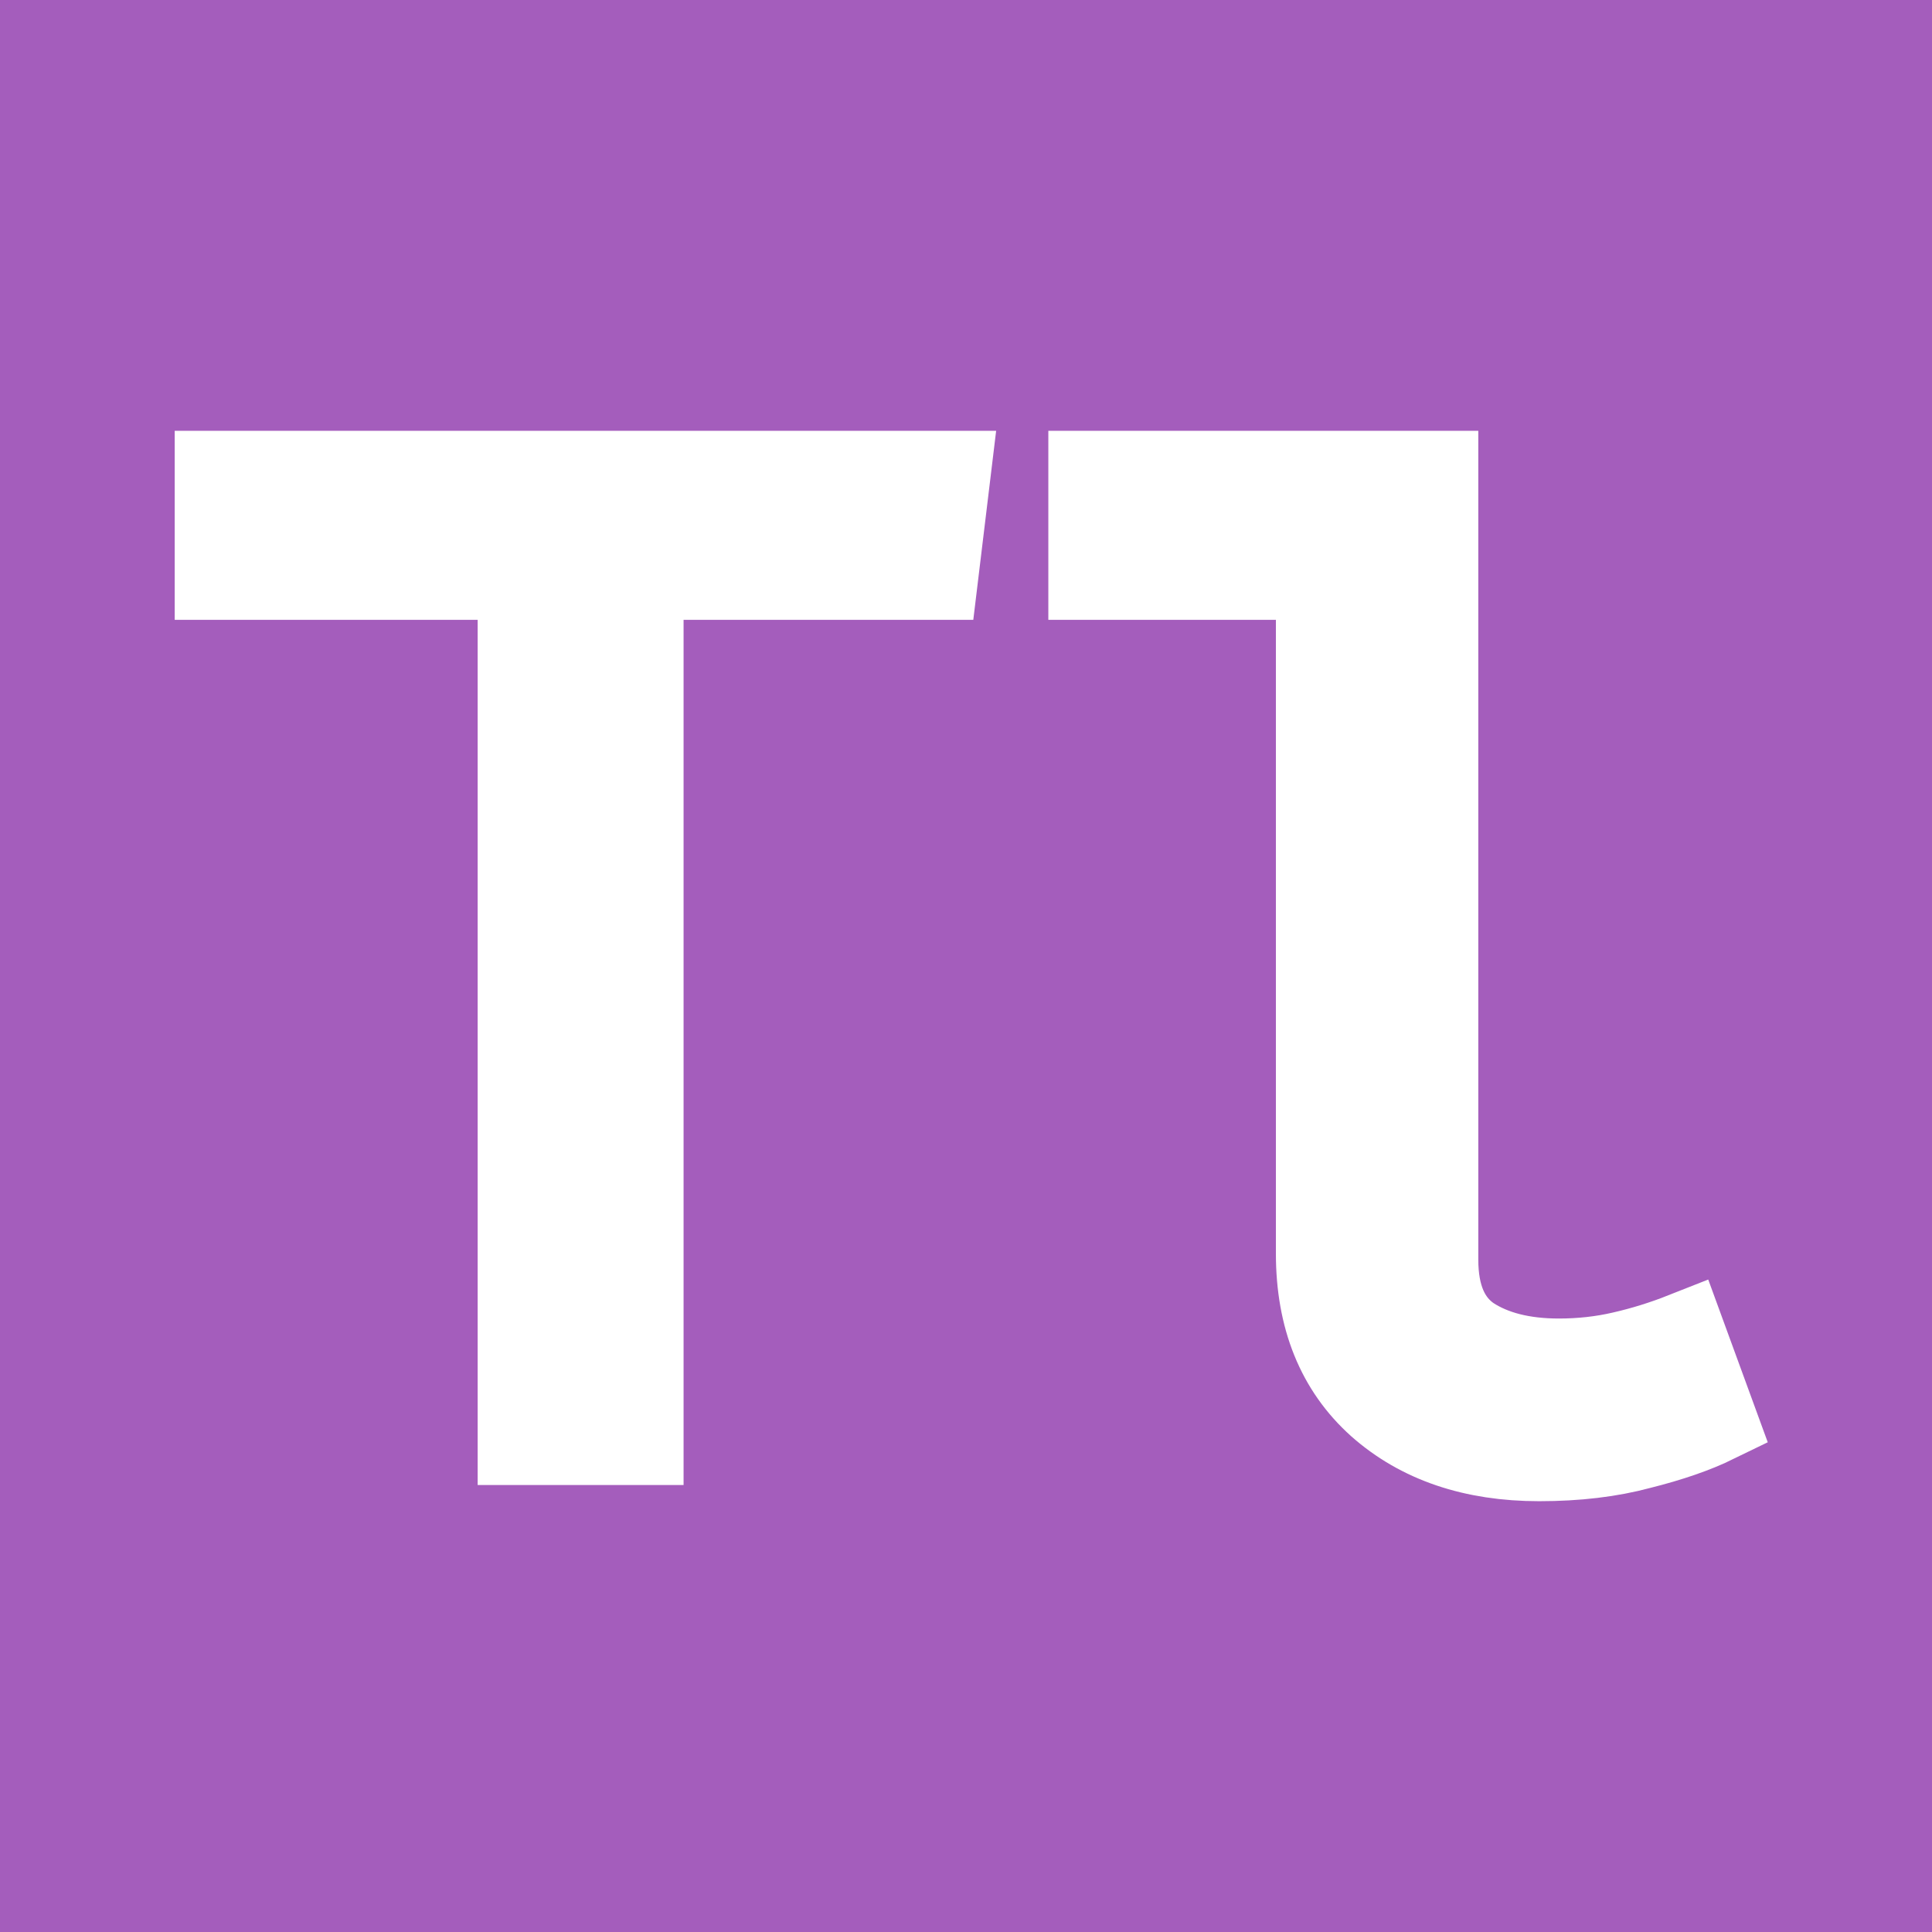
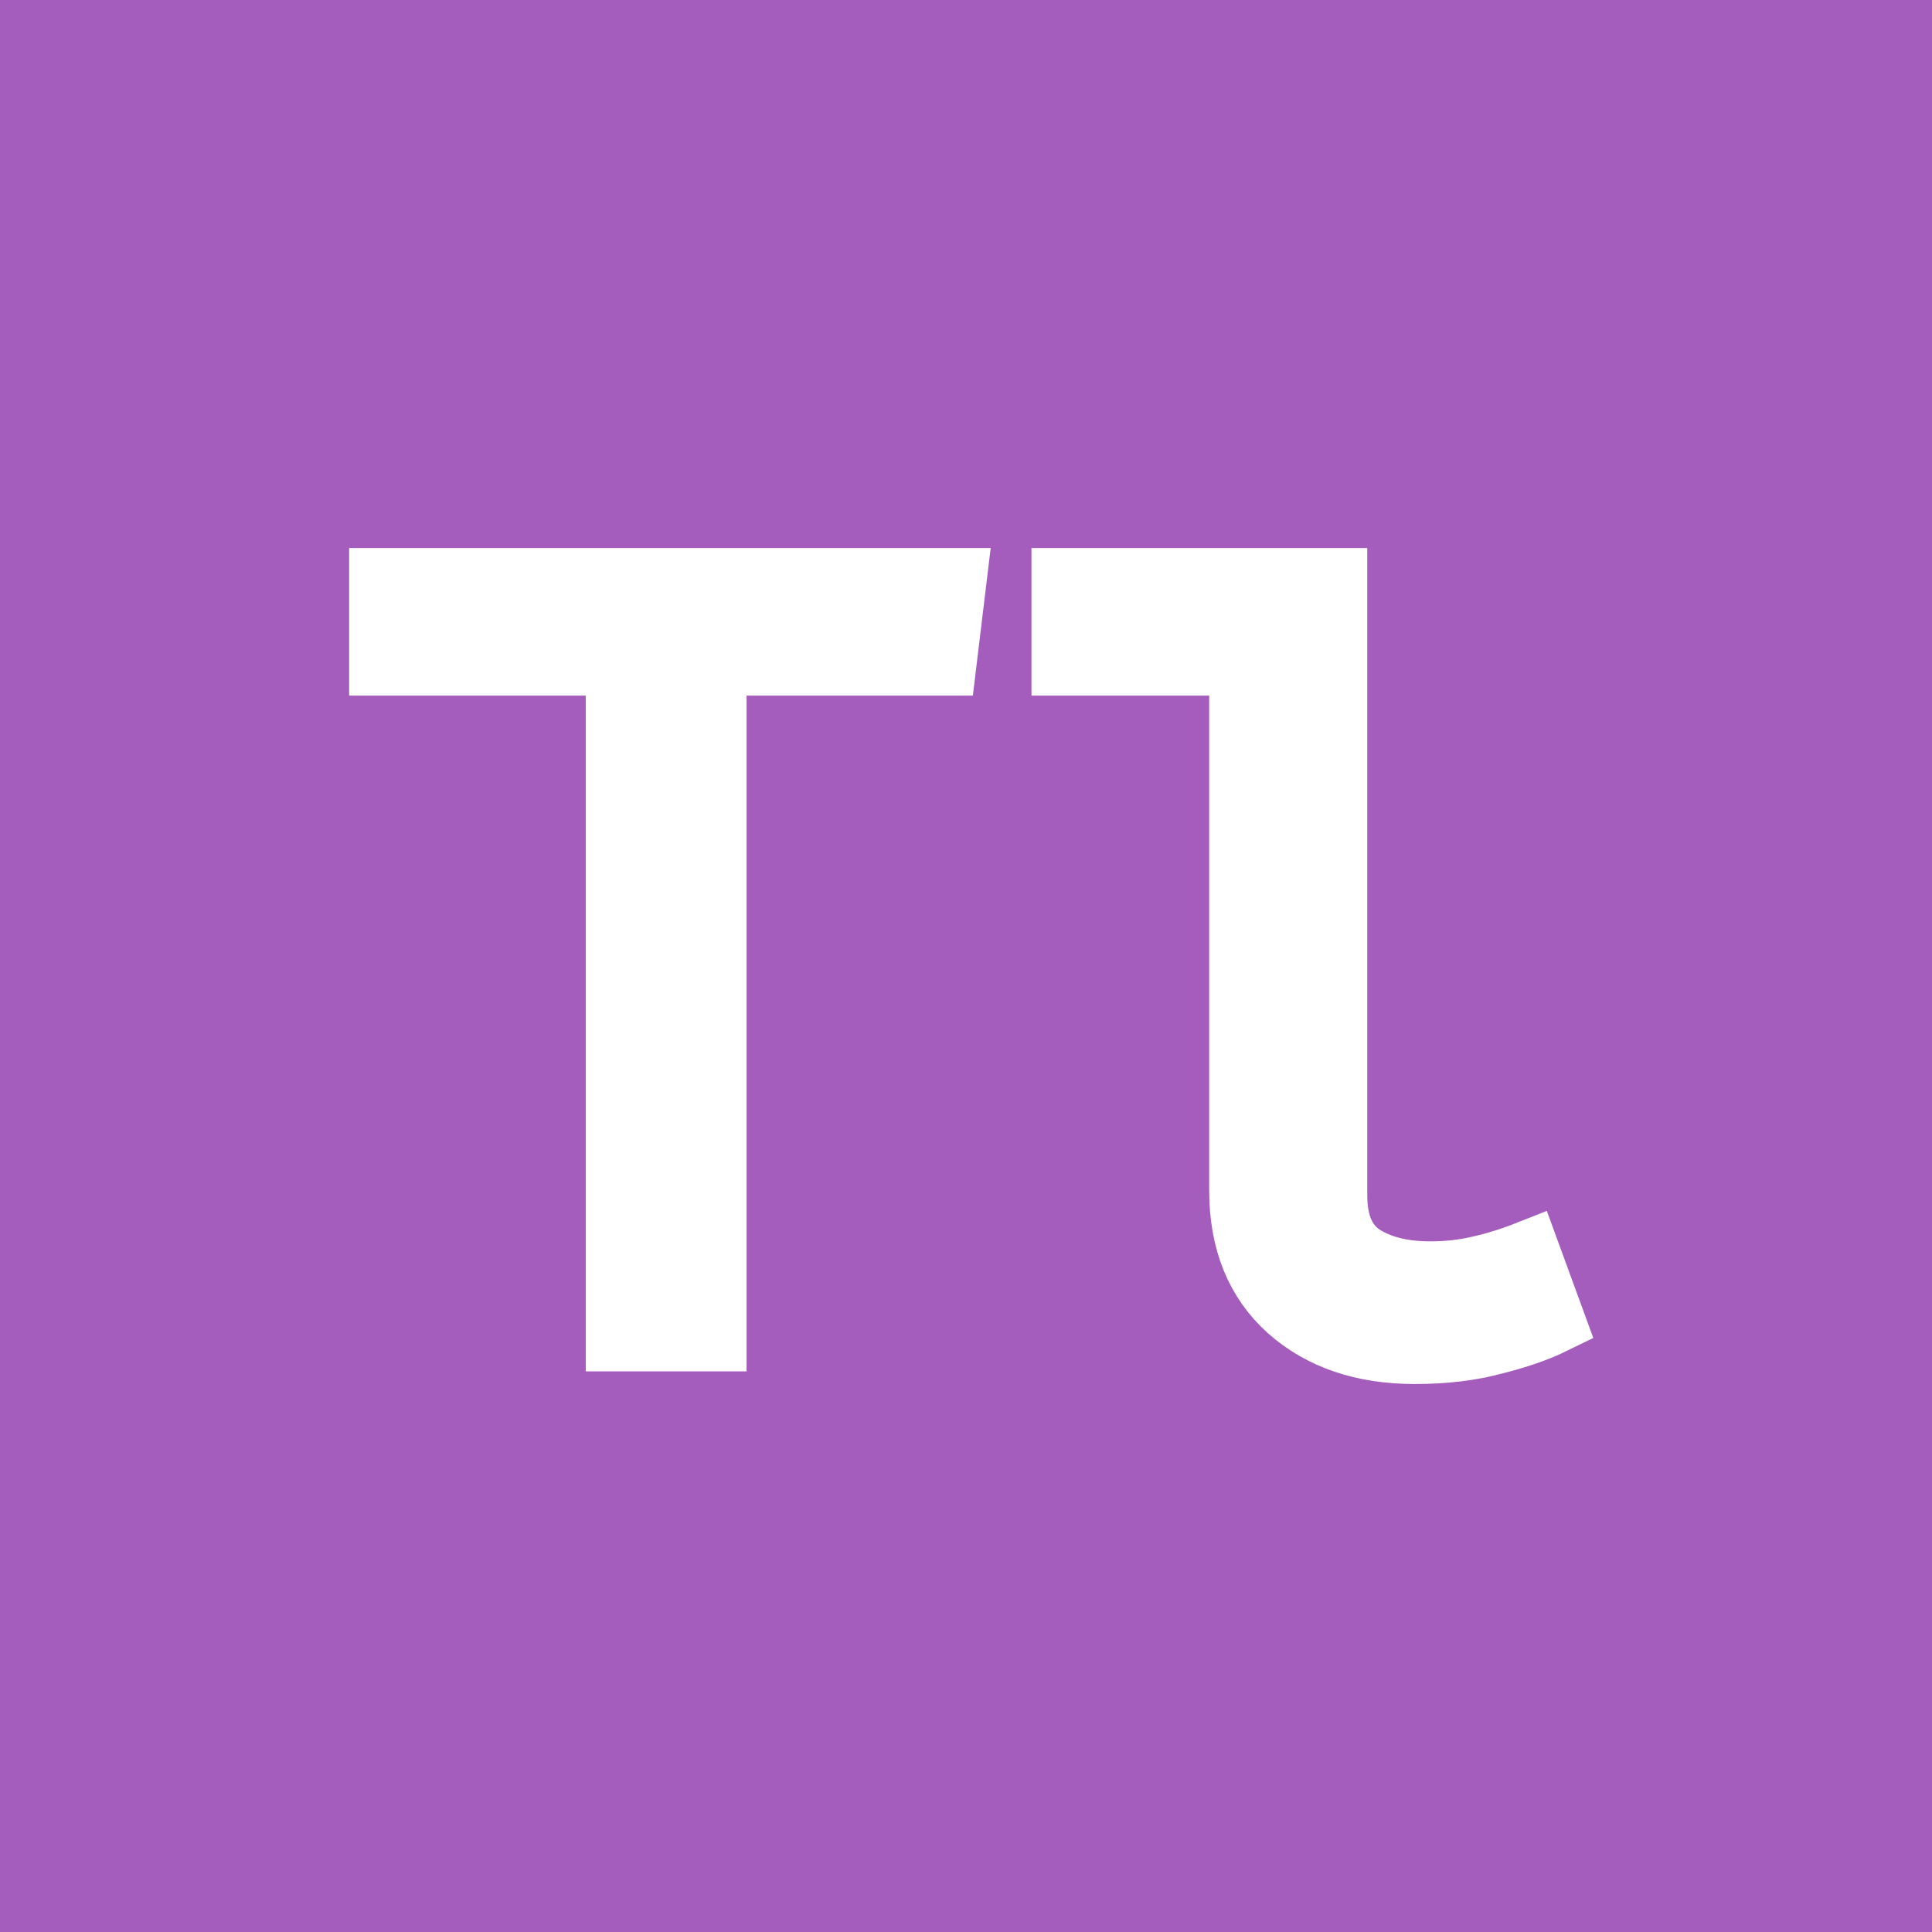
<svg xmlns="http://www.w3.org/2000/svg" width="120" height="120" viewBox="0 0 120 120" version="1.1" id="svg1">
  <defs id="defs1" />
  <g id="layer1">
    <rect style="fill:#a45dbc;fill-opacity:1;stroke:none;stroke-width:11.698;stroke-linecap:round" id="rect1" width="120" height="120" x="0" y="0" />
-     <path style="font-size:85.333px;font-family:'FiraCode Nerd Font';-inkscape-font-specification:'FiraCode Nerd Font, Normal';font-variation-settings:'wdth' 139, 'wght' 800;text-align:center;text-anchor:middle;fill:#ffffff;stroke:#ffffff;stroke-width:5.22;stroke-linecap:round" d="M 39.848,35.888 V 89.626 H 32.278 V 35.888 H 13.461 v -6.52 h 45.467 l -0.788,6.52 z m 49.362,-6.52 v 48.881 q 0,3.413 2.101,4.857 2.144,1.4 5.514,1.4 2.057,0 3.938,-0.438 1.925,-0.438 3.807,-1.182 l 1.969,5.383 q -1.882,0.919 -4.682,1.619 -2.757,0.744 -6.258,0.744 -6.126,0 -9.934,-3.37 -3.807,-3.413 -3.807,-9.409 V 35.888 H 67.724 v -6.52 z" id="text1" aria-label="Tl" />
+     <path style="font-size:85.333px;font-family:'FiraCode Nerd Font';-inkscape-font-specification:'FiraCode Nerd Font, Normal';font-variation-settings:'wdth' 139, 'wght' 800;text-align:center;text-anchor:middle;fill:#ffffff;stroke:#ffffff;stroke-width:4.076;stroke-linecap:round" d="m 44.333,41.169 v 41.969 h -5.913 V 41.169 H 23.724 v -5.092 h 35.51 l -0.615,5.092 z m 38.552,-5.092 v 38.176 q 0,2.666 1.64,3.794 1.675,1.094 4.306,1.094 1.606,0 3.076,-0.342 1.504,-0.342 2.973,-0.923 l 1.538,4.204 q -1.47,0.718 -3.657,1.265 -2.153,0.581 -4.887,0.581 -4.785,0 -7.758,-2.632 -2.973,-2.666 -2.973,-7.348 V 41.169 h -11.039 v -5.092 z" id="text1" aria-label="Tl" />
  </g>
</svg>
